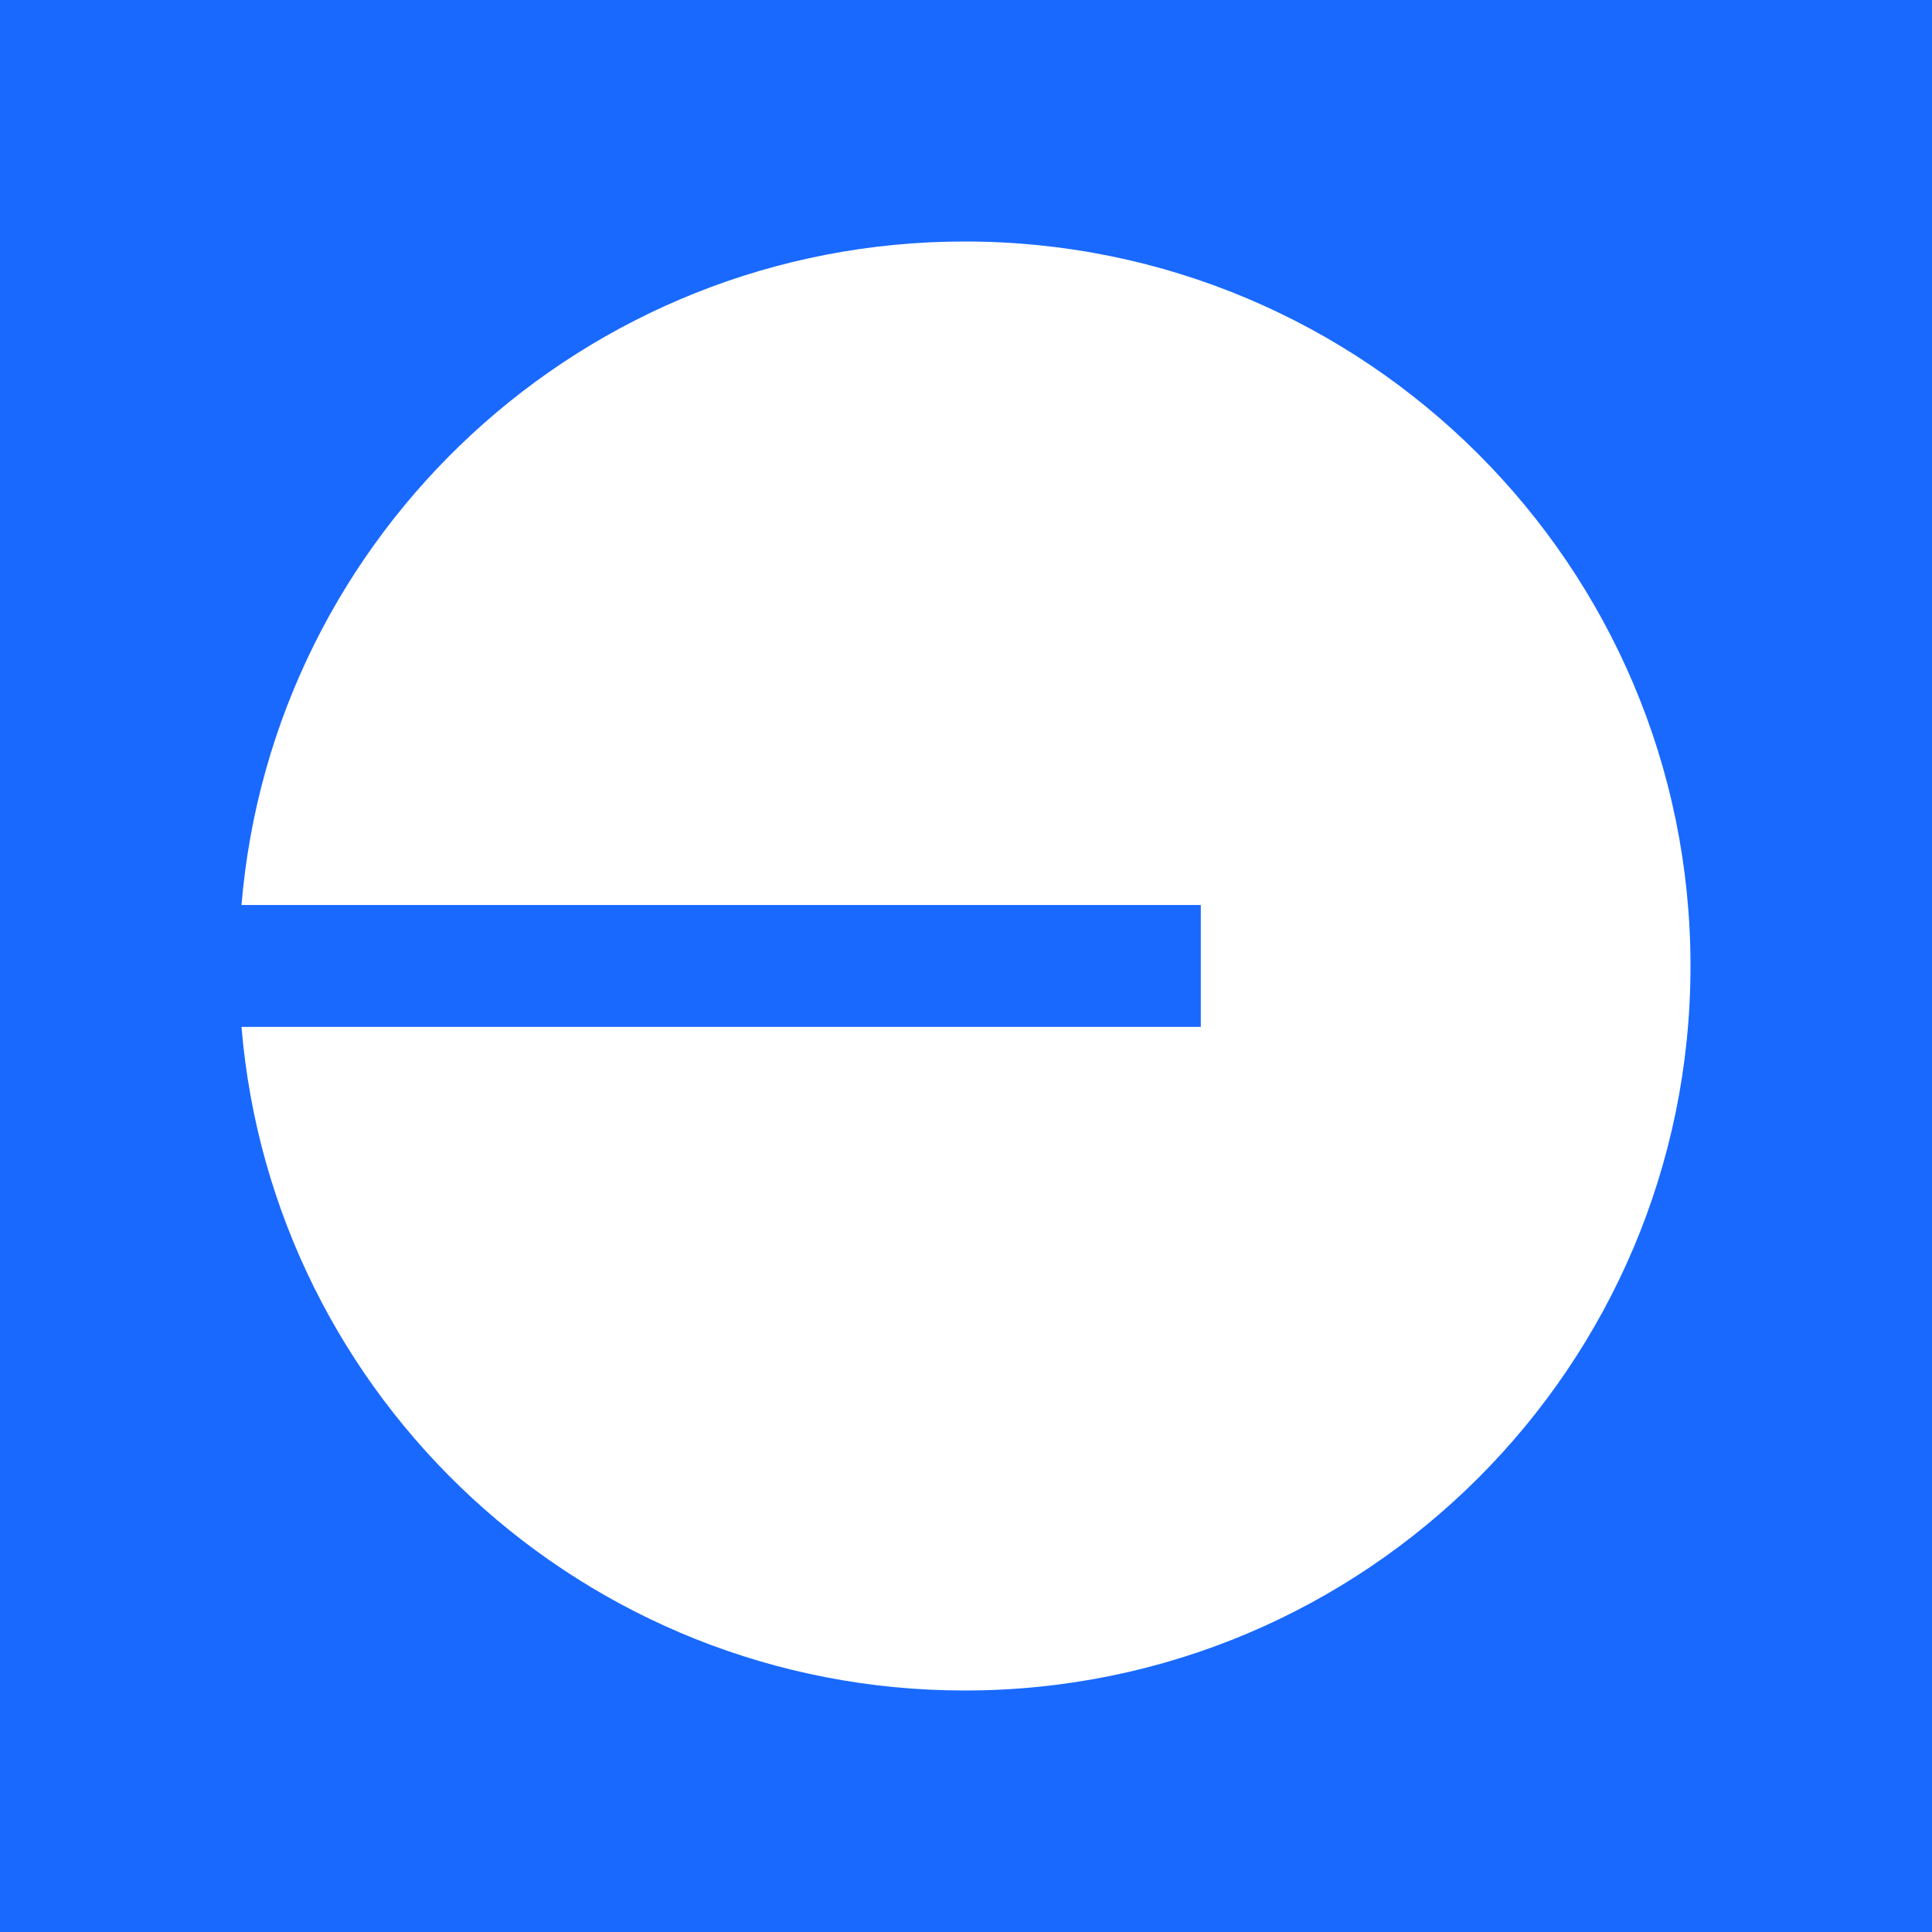
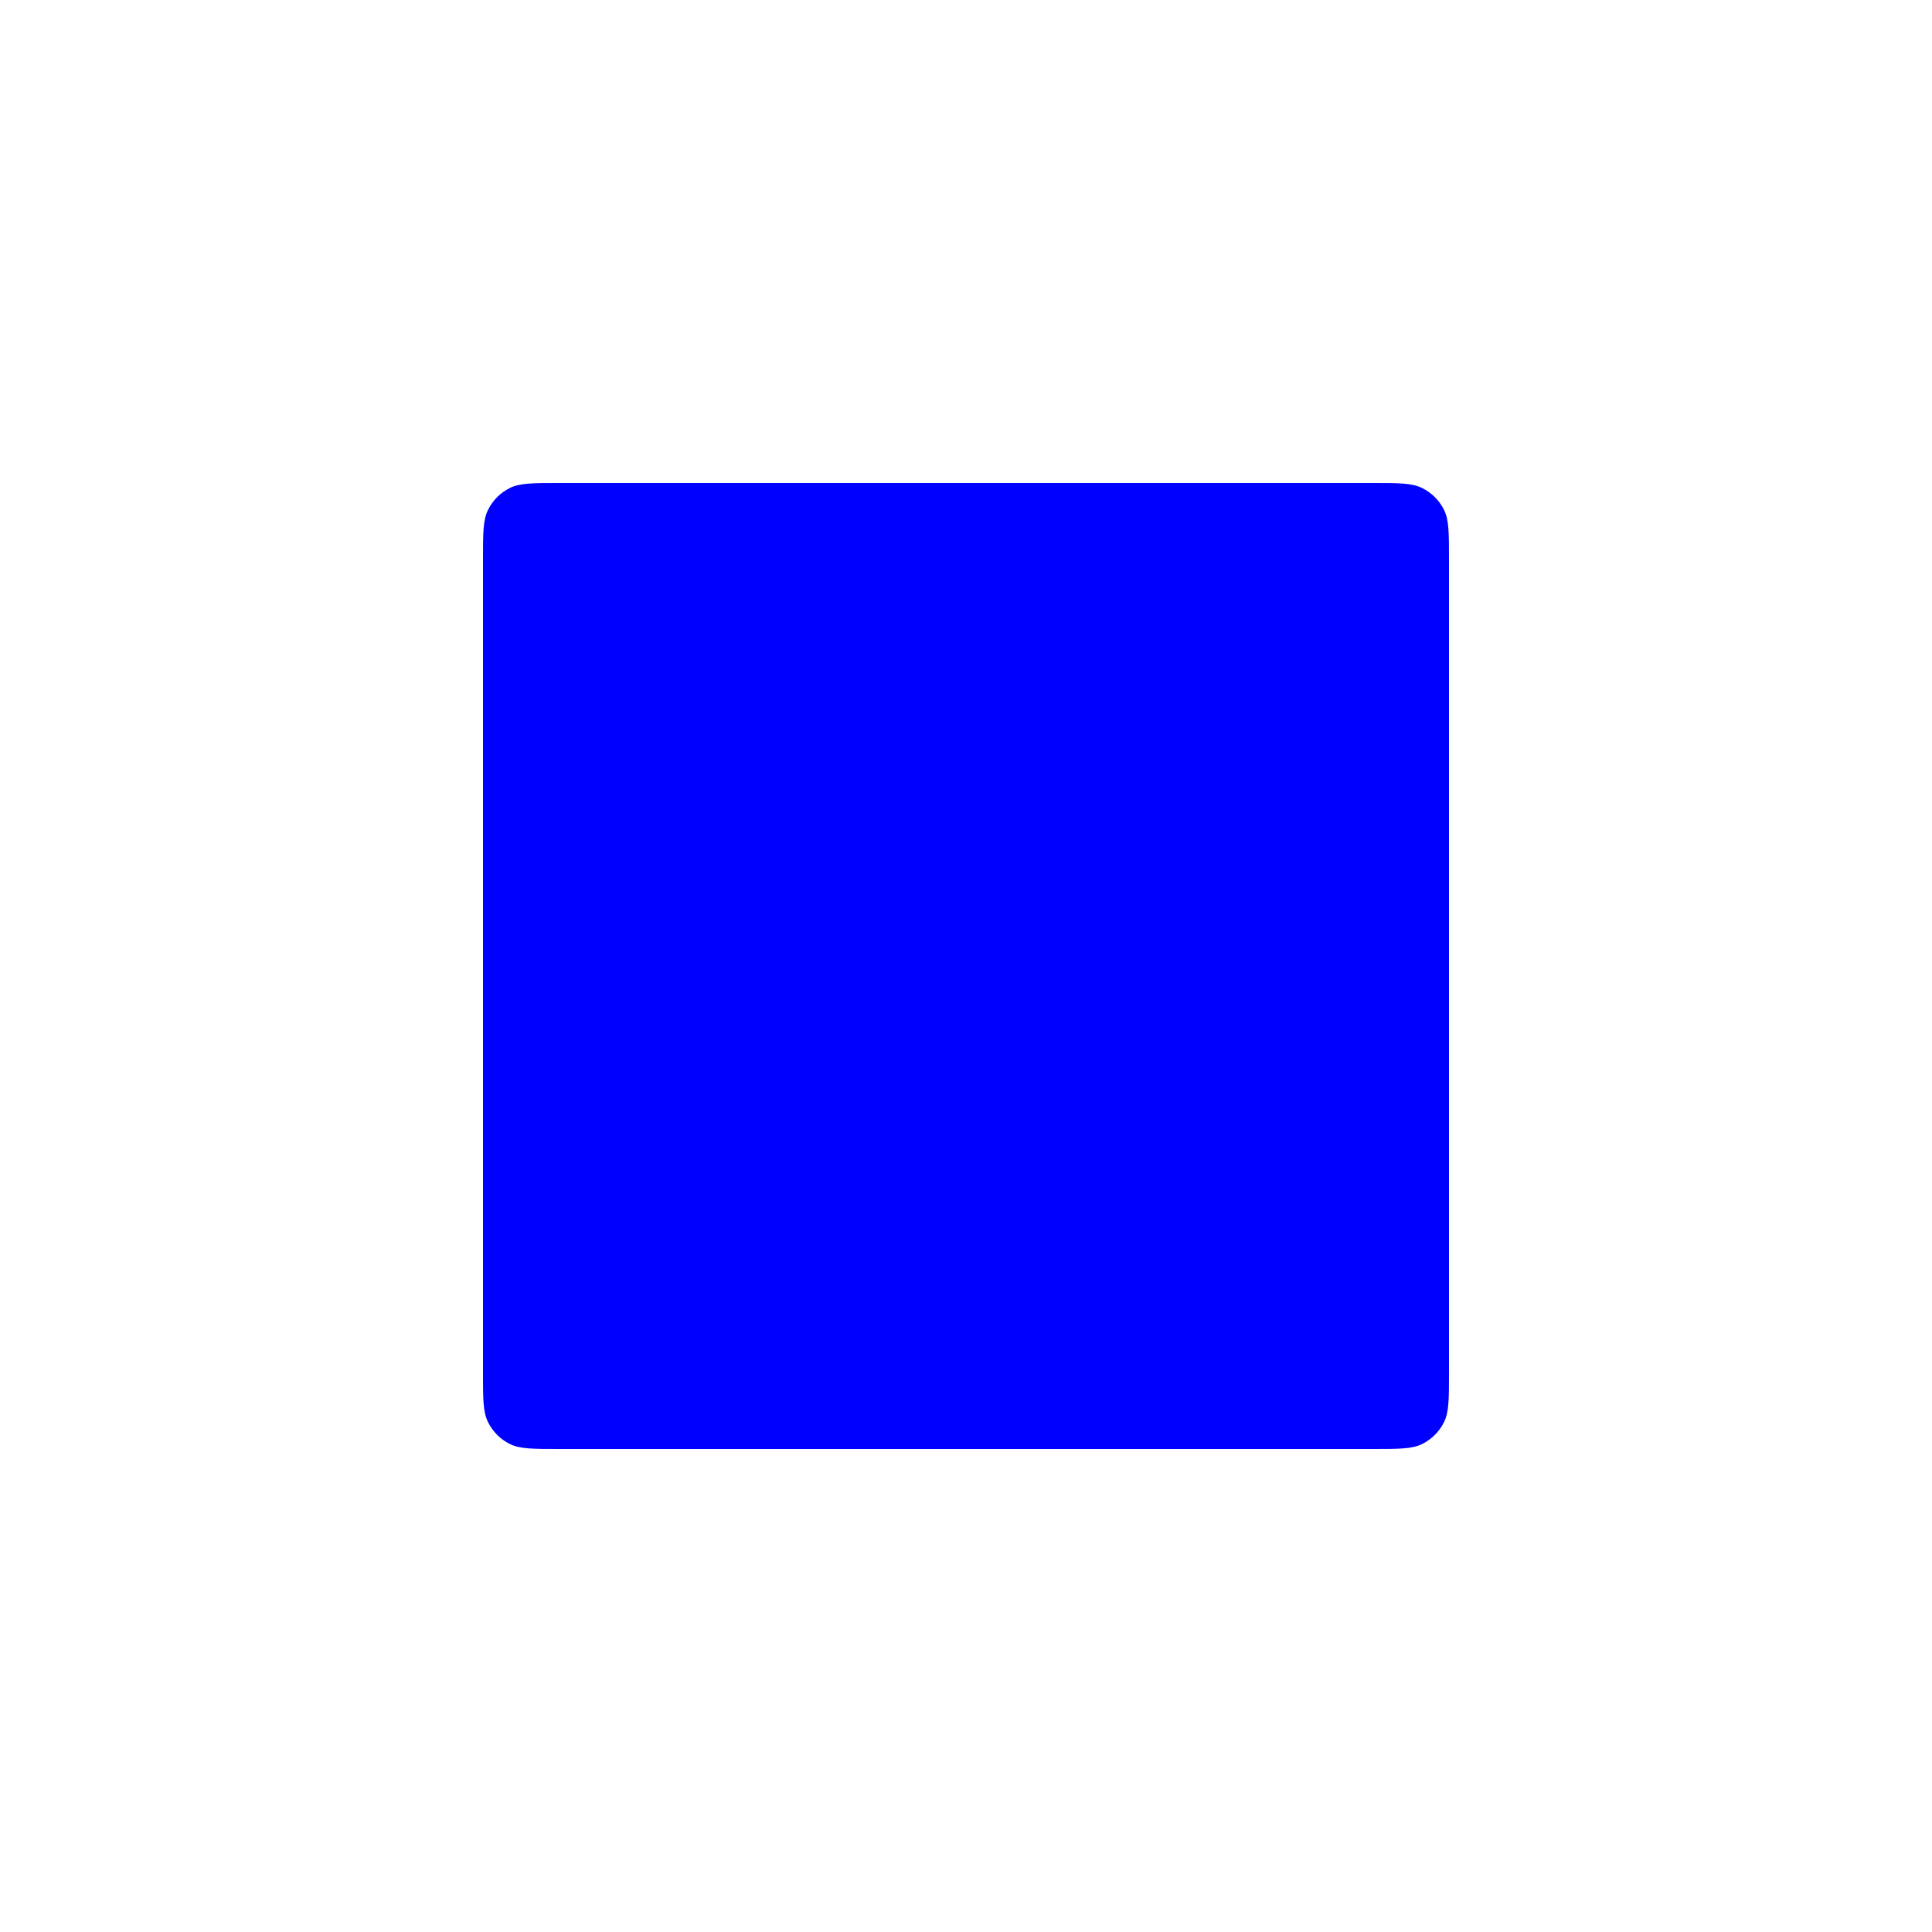
<svg xmlns="http://www.w3.org/2000/svg" width="32" height="32" fill="none" viewBox="0 0 32 32">
-   <path fill="#1969FF" d="M0 0h32v32H0z" />
-   <path fill="#fff" fill-rule="evenodd" d="M28 16c0 6.627-5.382 12-12.02 12C9.68 28 4.512 23.164 4 17.009h15.889V14.99H4C4.513 8.836 9.68 4 15.98 4 22.617 4 28 9.373 28 16Z" clip-rule="evenodd" />
+   <path fill="#fff" d="M0 0h32v32H0z" />
+   <path fill="#00F" d="M8 9.264c0-.433 0-.65.082-.816a.8.8 0 0 1 .366-.367C8.615 8 8.831 8 9.264 8h13.472c.433 0 .65 0 .816.082a.8.8 0 0 1 .367.366c.081.167.081.383.081.816v13.472c0 .433 0 .65-.081.816a.801.801 0 0 1-.367.367c-.166.081-.383.081-.816.081H9.264c-.433 0-.65 0-.816-.081a.8.8 0 0 1-.366-.367C8 23.386 8 23.169 8 22.736V9.264Z" />
</svg>
